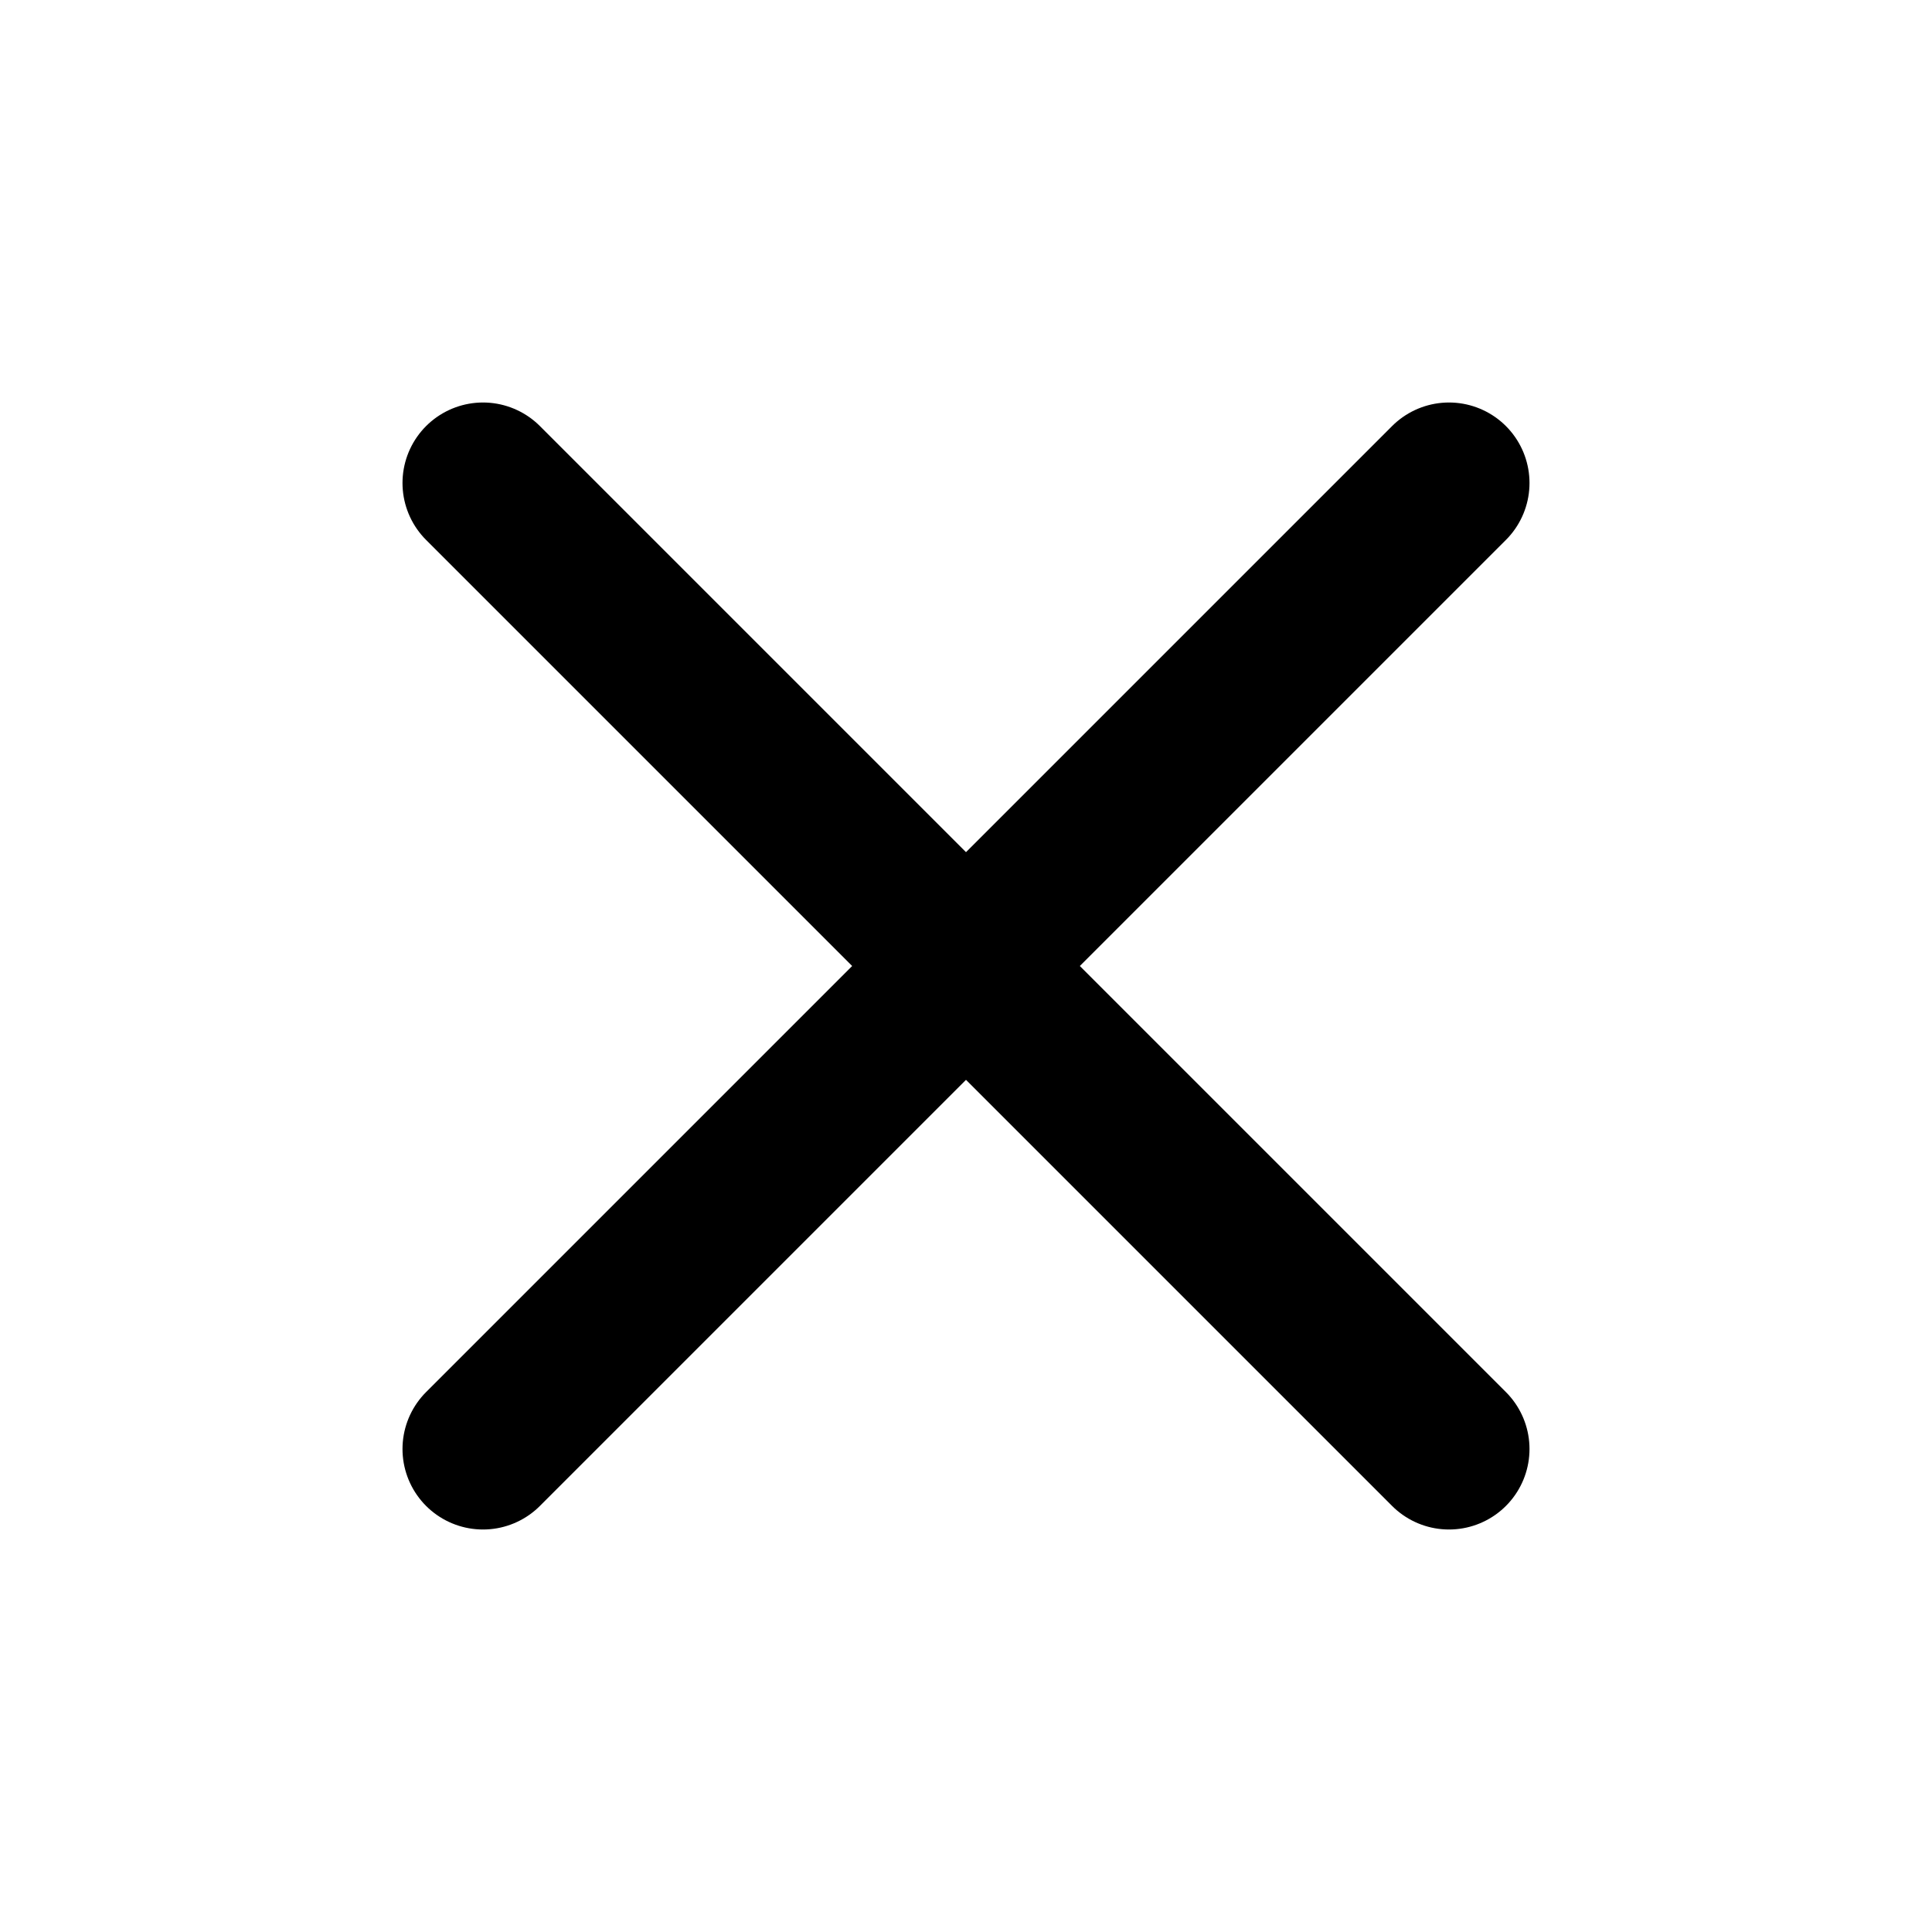
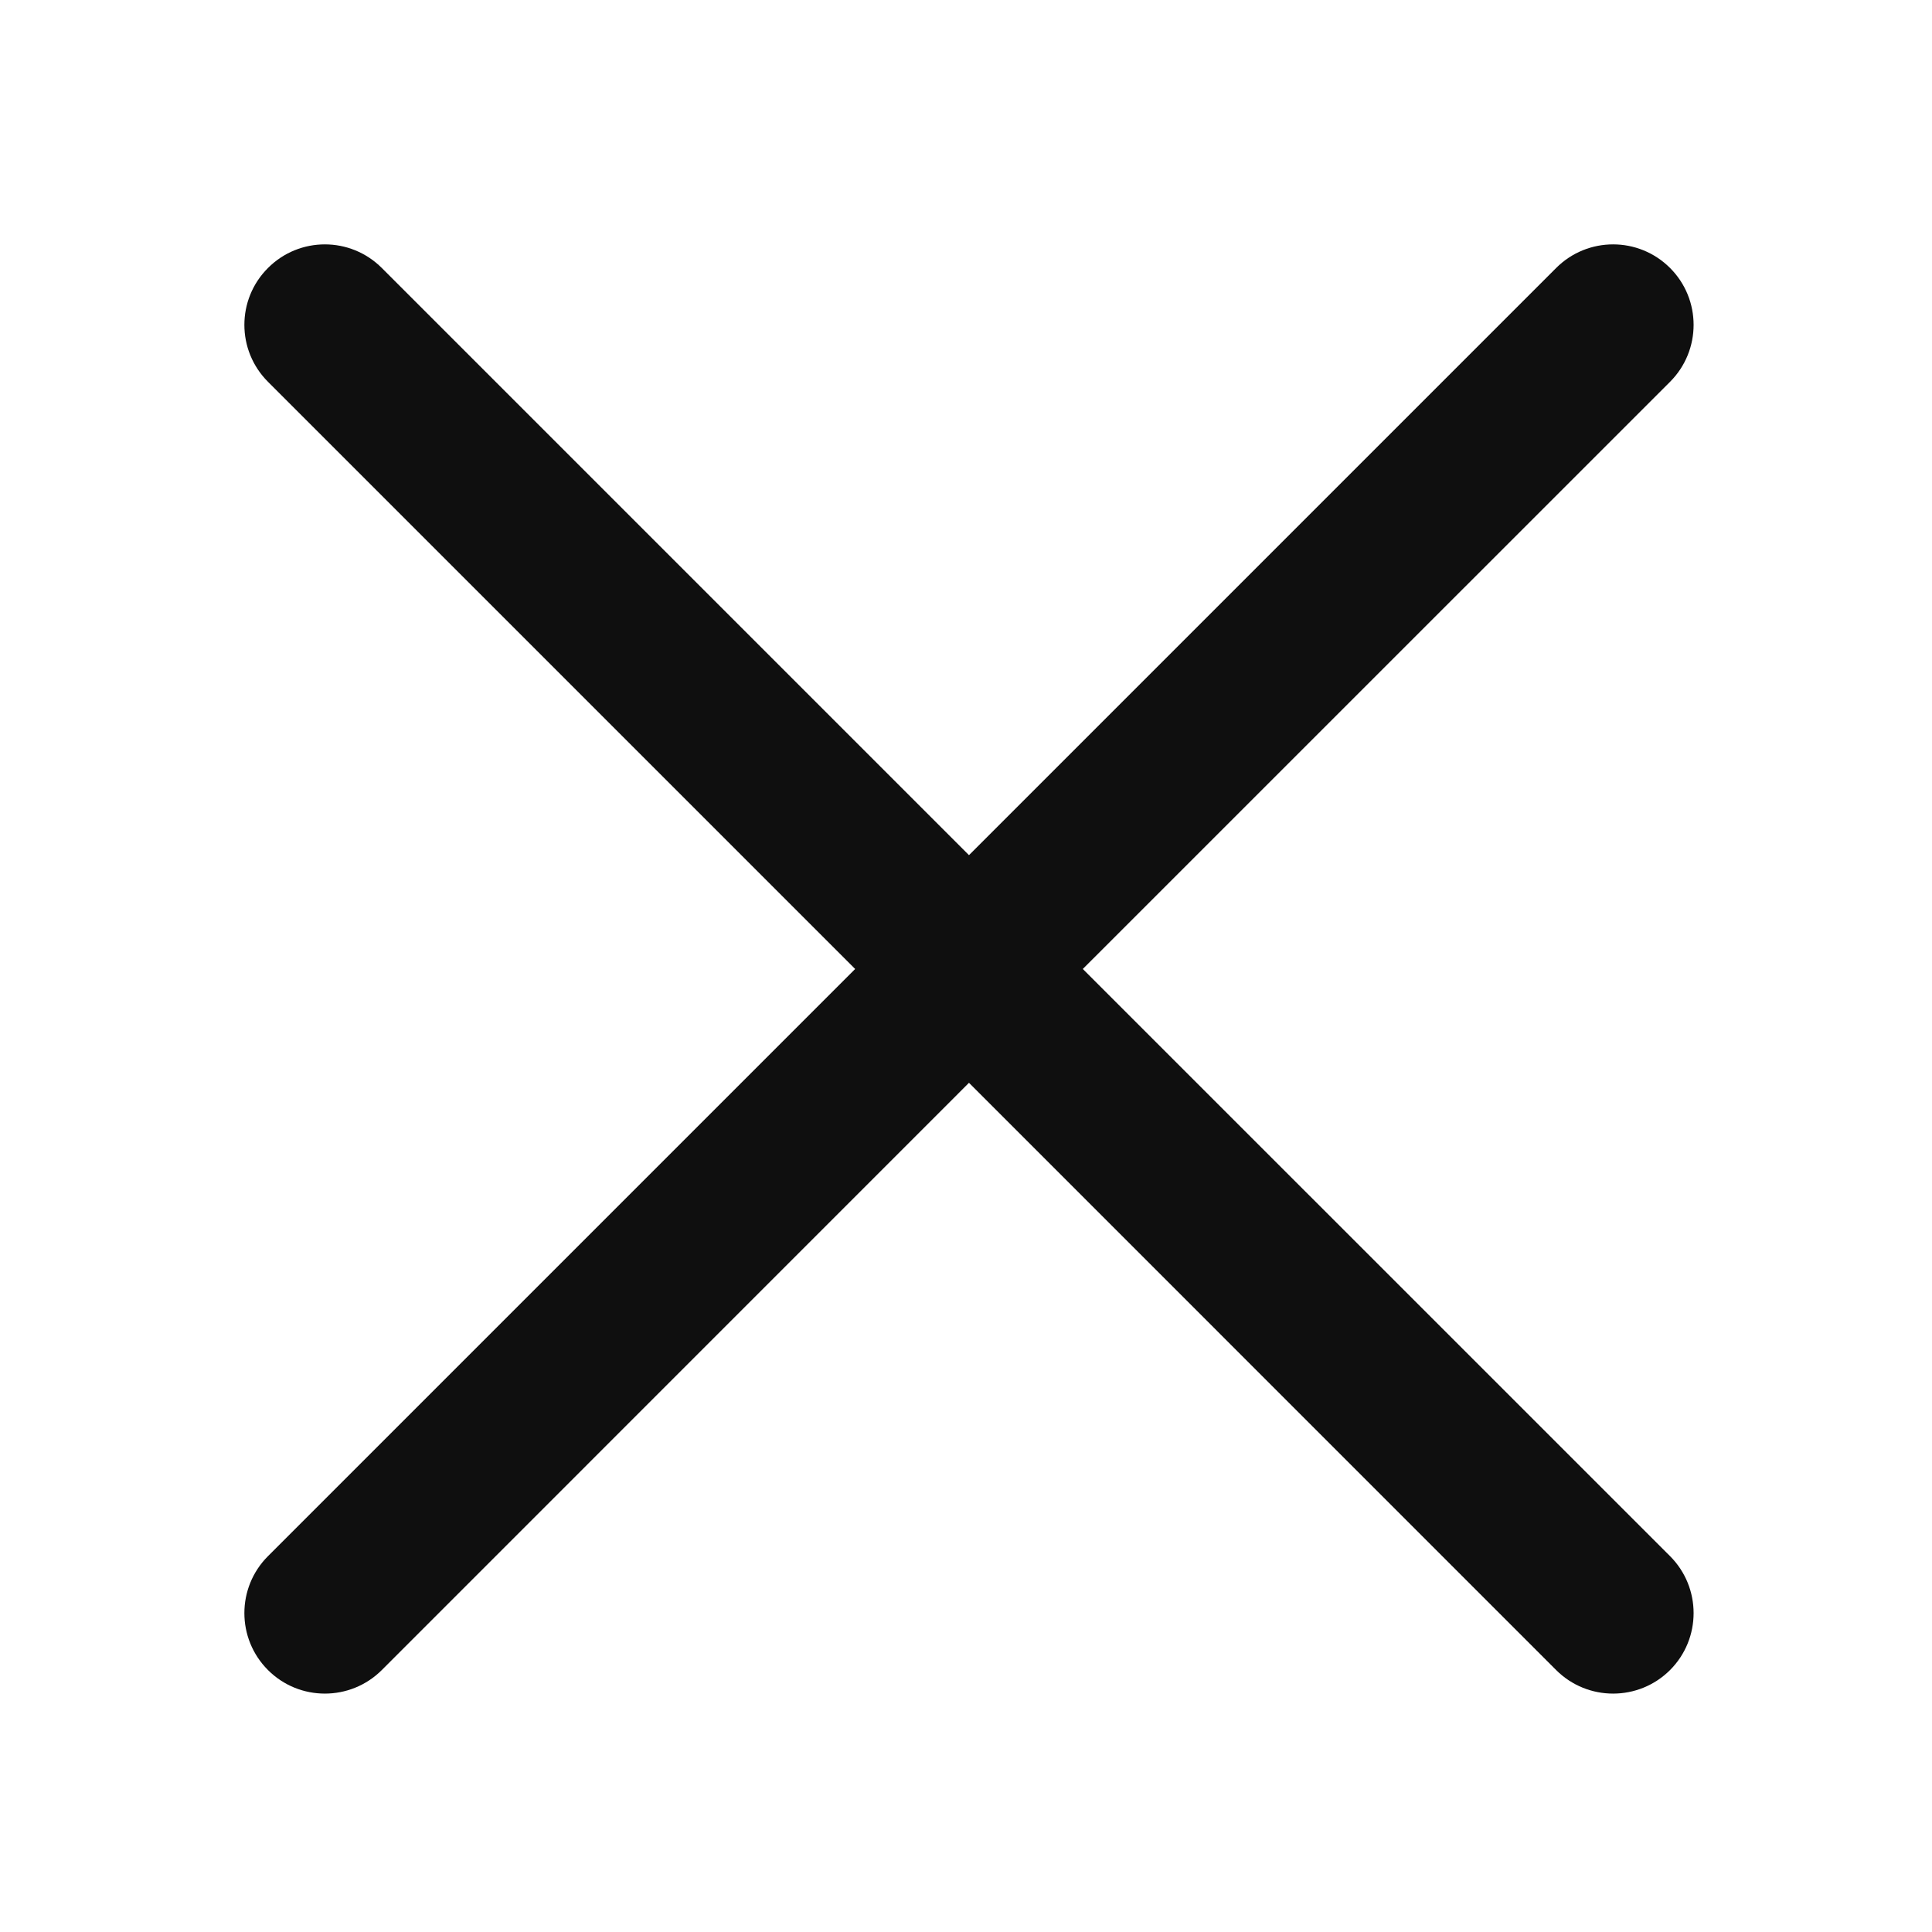
- <svg xmlns="http://www.w3.org/2000/svg" viewBox="0 0 24 24" fill="none">
-   <g id="Menu / Close_MD">
-     <path id="Vector" d="M18 18L12 12M12 12L6 6M12 12L18 6M12 12L6 18" stroke="currentColor" stroke-width="2" stroke-linecap="round" stroke-linejoin="round" />
-   </g>
+ <svg xmlns="http://www.w3.org/2000/svg" width="800px" height="800px" viewBox="0 0 24 24" fill="none">
+   <path d="M20.746 3.329C20.355 2.938 19.722 2.938 19.331 3.329L12.037 10.623L4.743 3.329C4.352 2.938 3.719 2.938 3.329 3.329C2.938 3.719 2.938 4.352 3.329 4.743L10.623 12.037L3.329 19.331C2.938 19.722 2.938 20.355 3.329 20.746C3.719 21.136 4.352 21.136 4.743 20.746L12.037 13.451L19.331 20.746C19.722 21.136 20.355 21.136 20.746 20.746C21.136 20.355 21.136 19.722 20.746 19.331L13.451 12.037L20.746 4.743C21.136 4.352 21.136 3.719 20.746 3.329Z" fill="#0F0F0F" />
</svg>
